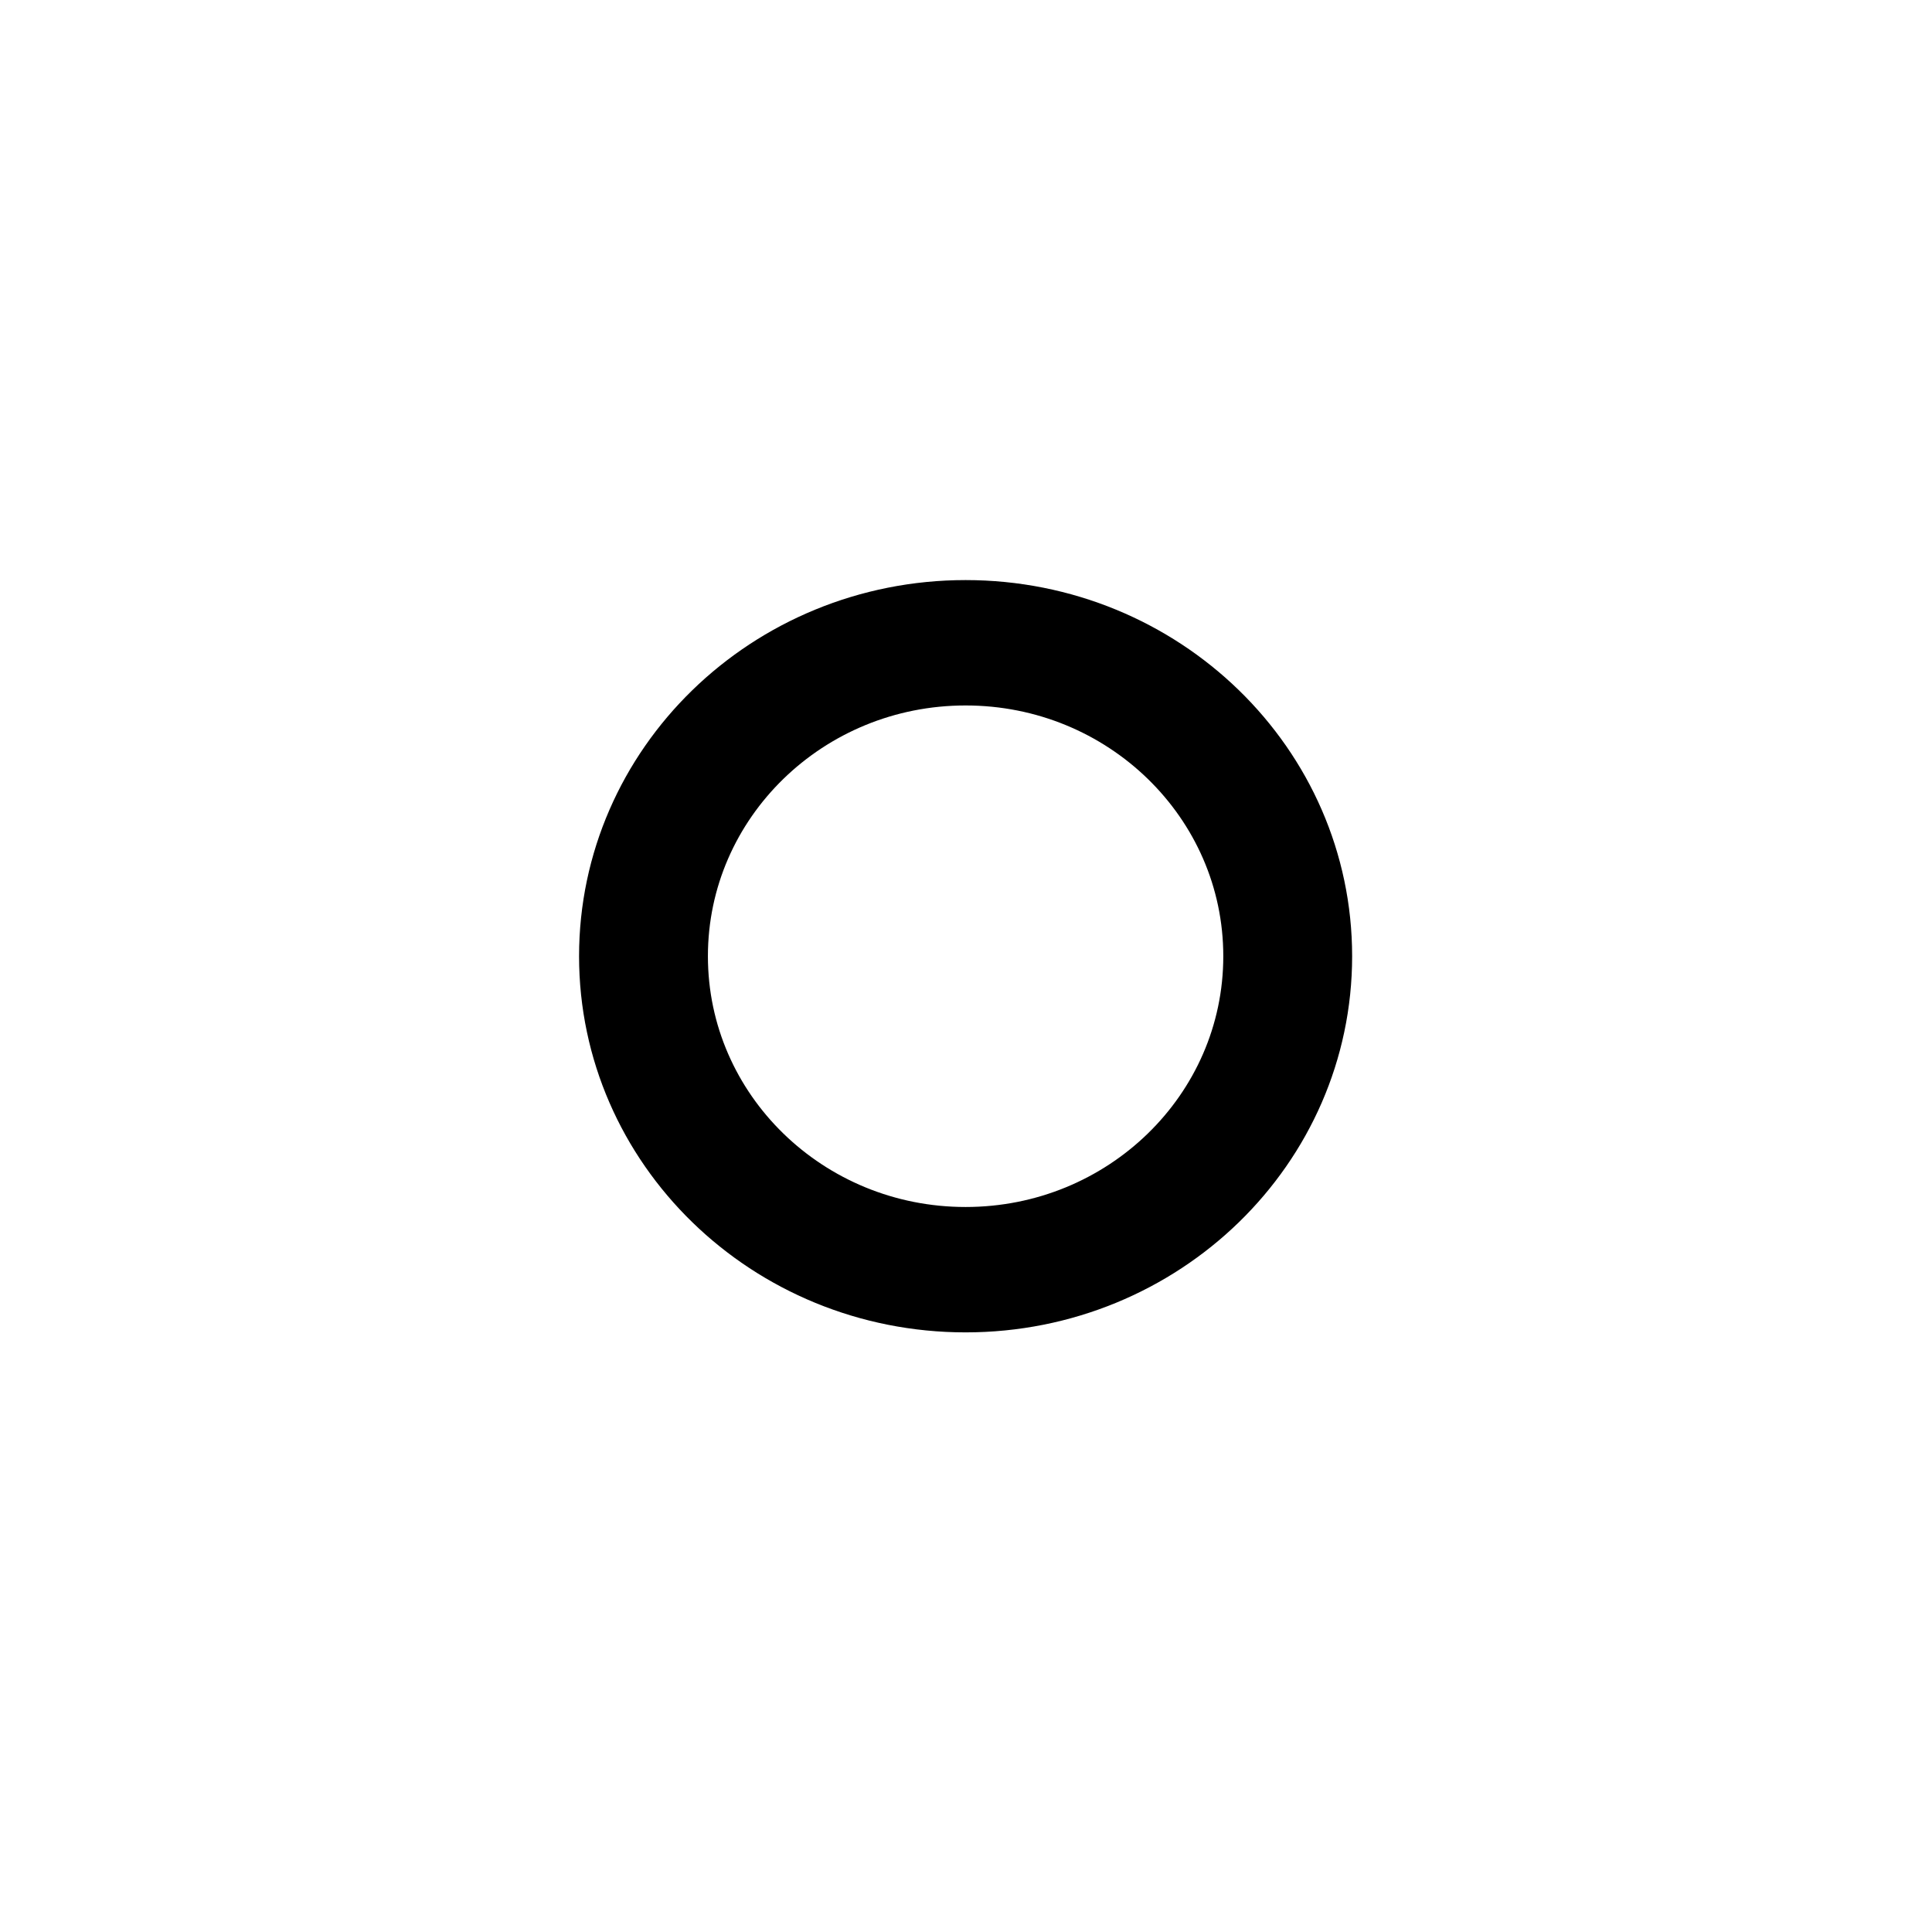
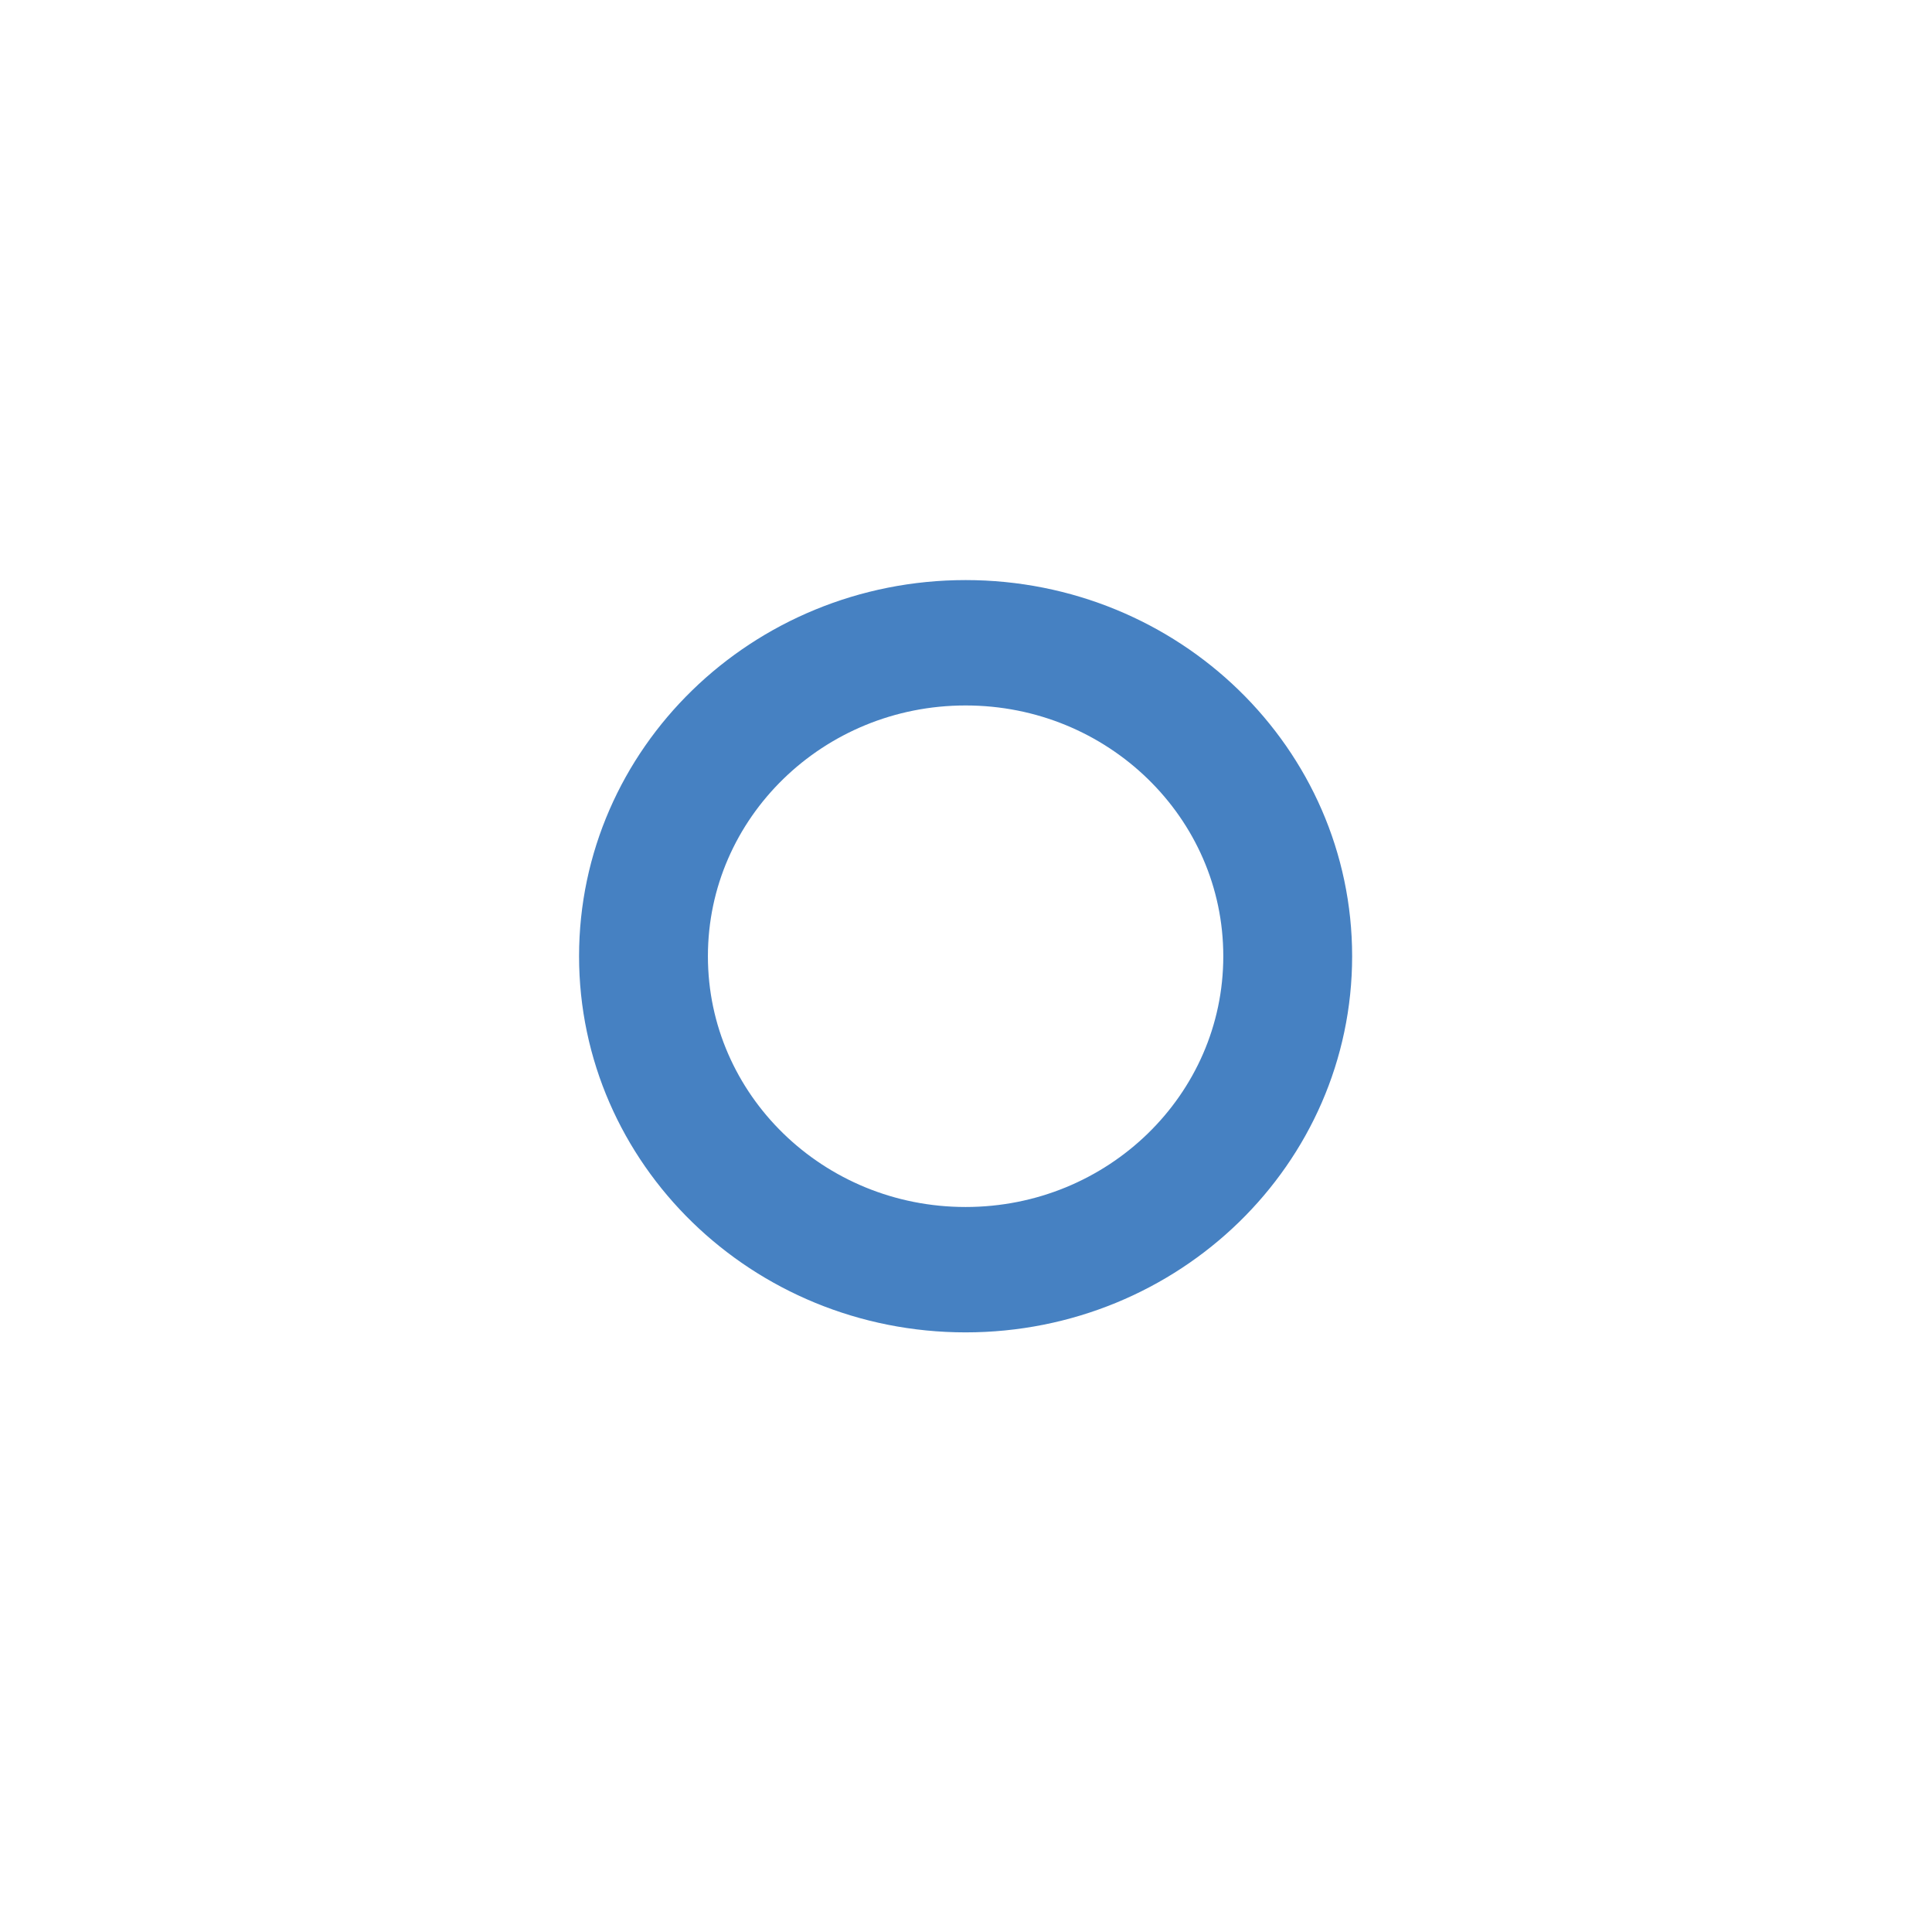
<svg xmlns="http://www.w3.org/2000/svg" width="2mm" height="2mm" viewBox="0 0 2 2">
-   <circle cx="13.581" cy="14.299" r="1" fill="none" stroke="#000" stroke-width=".4" transform="matrix(.33345 0 0 .32449 -3.529 -3.65)" />
+   <circle cx="13.581" cy="14.299" r="1" fill="none" stroke="#000" stroke-width=".4" style="stroke:#4681c2;stroke-opacity:1" transform="matrix(.33345 0 0 .32449 -3.529 -3.65)" />
</svg>
